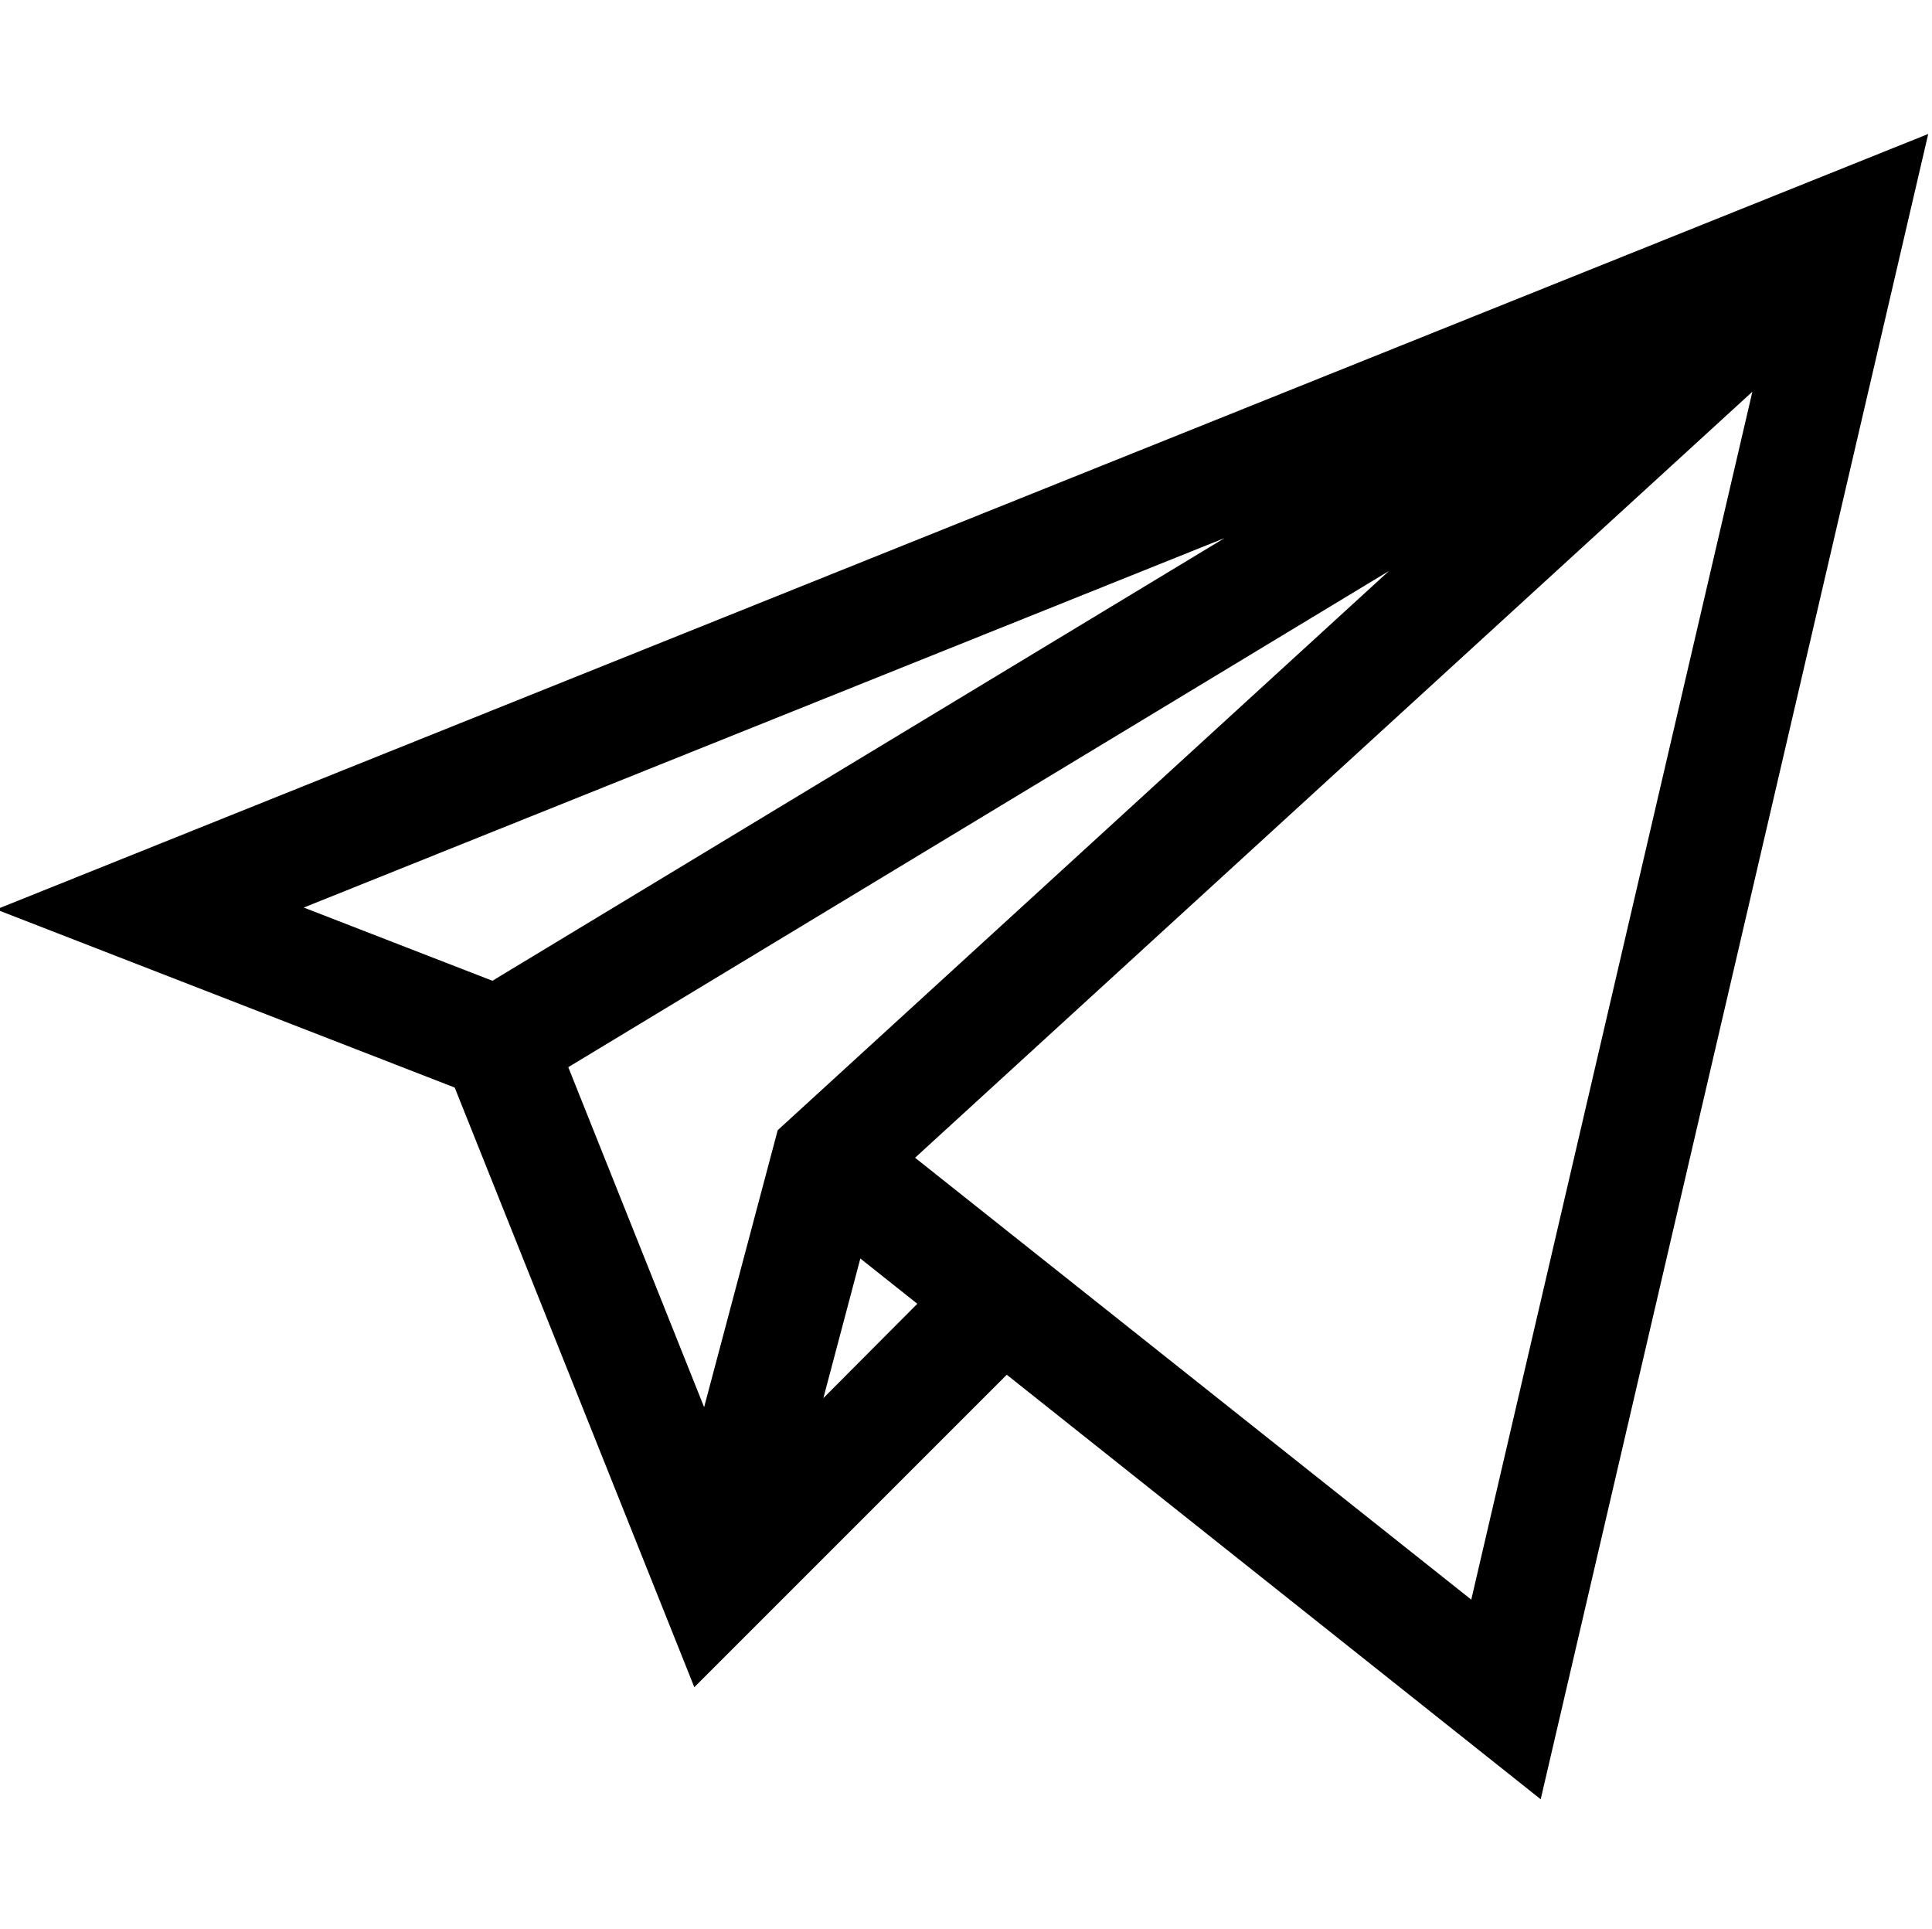
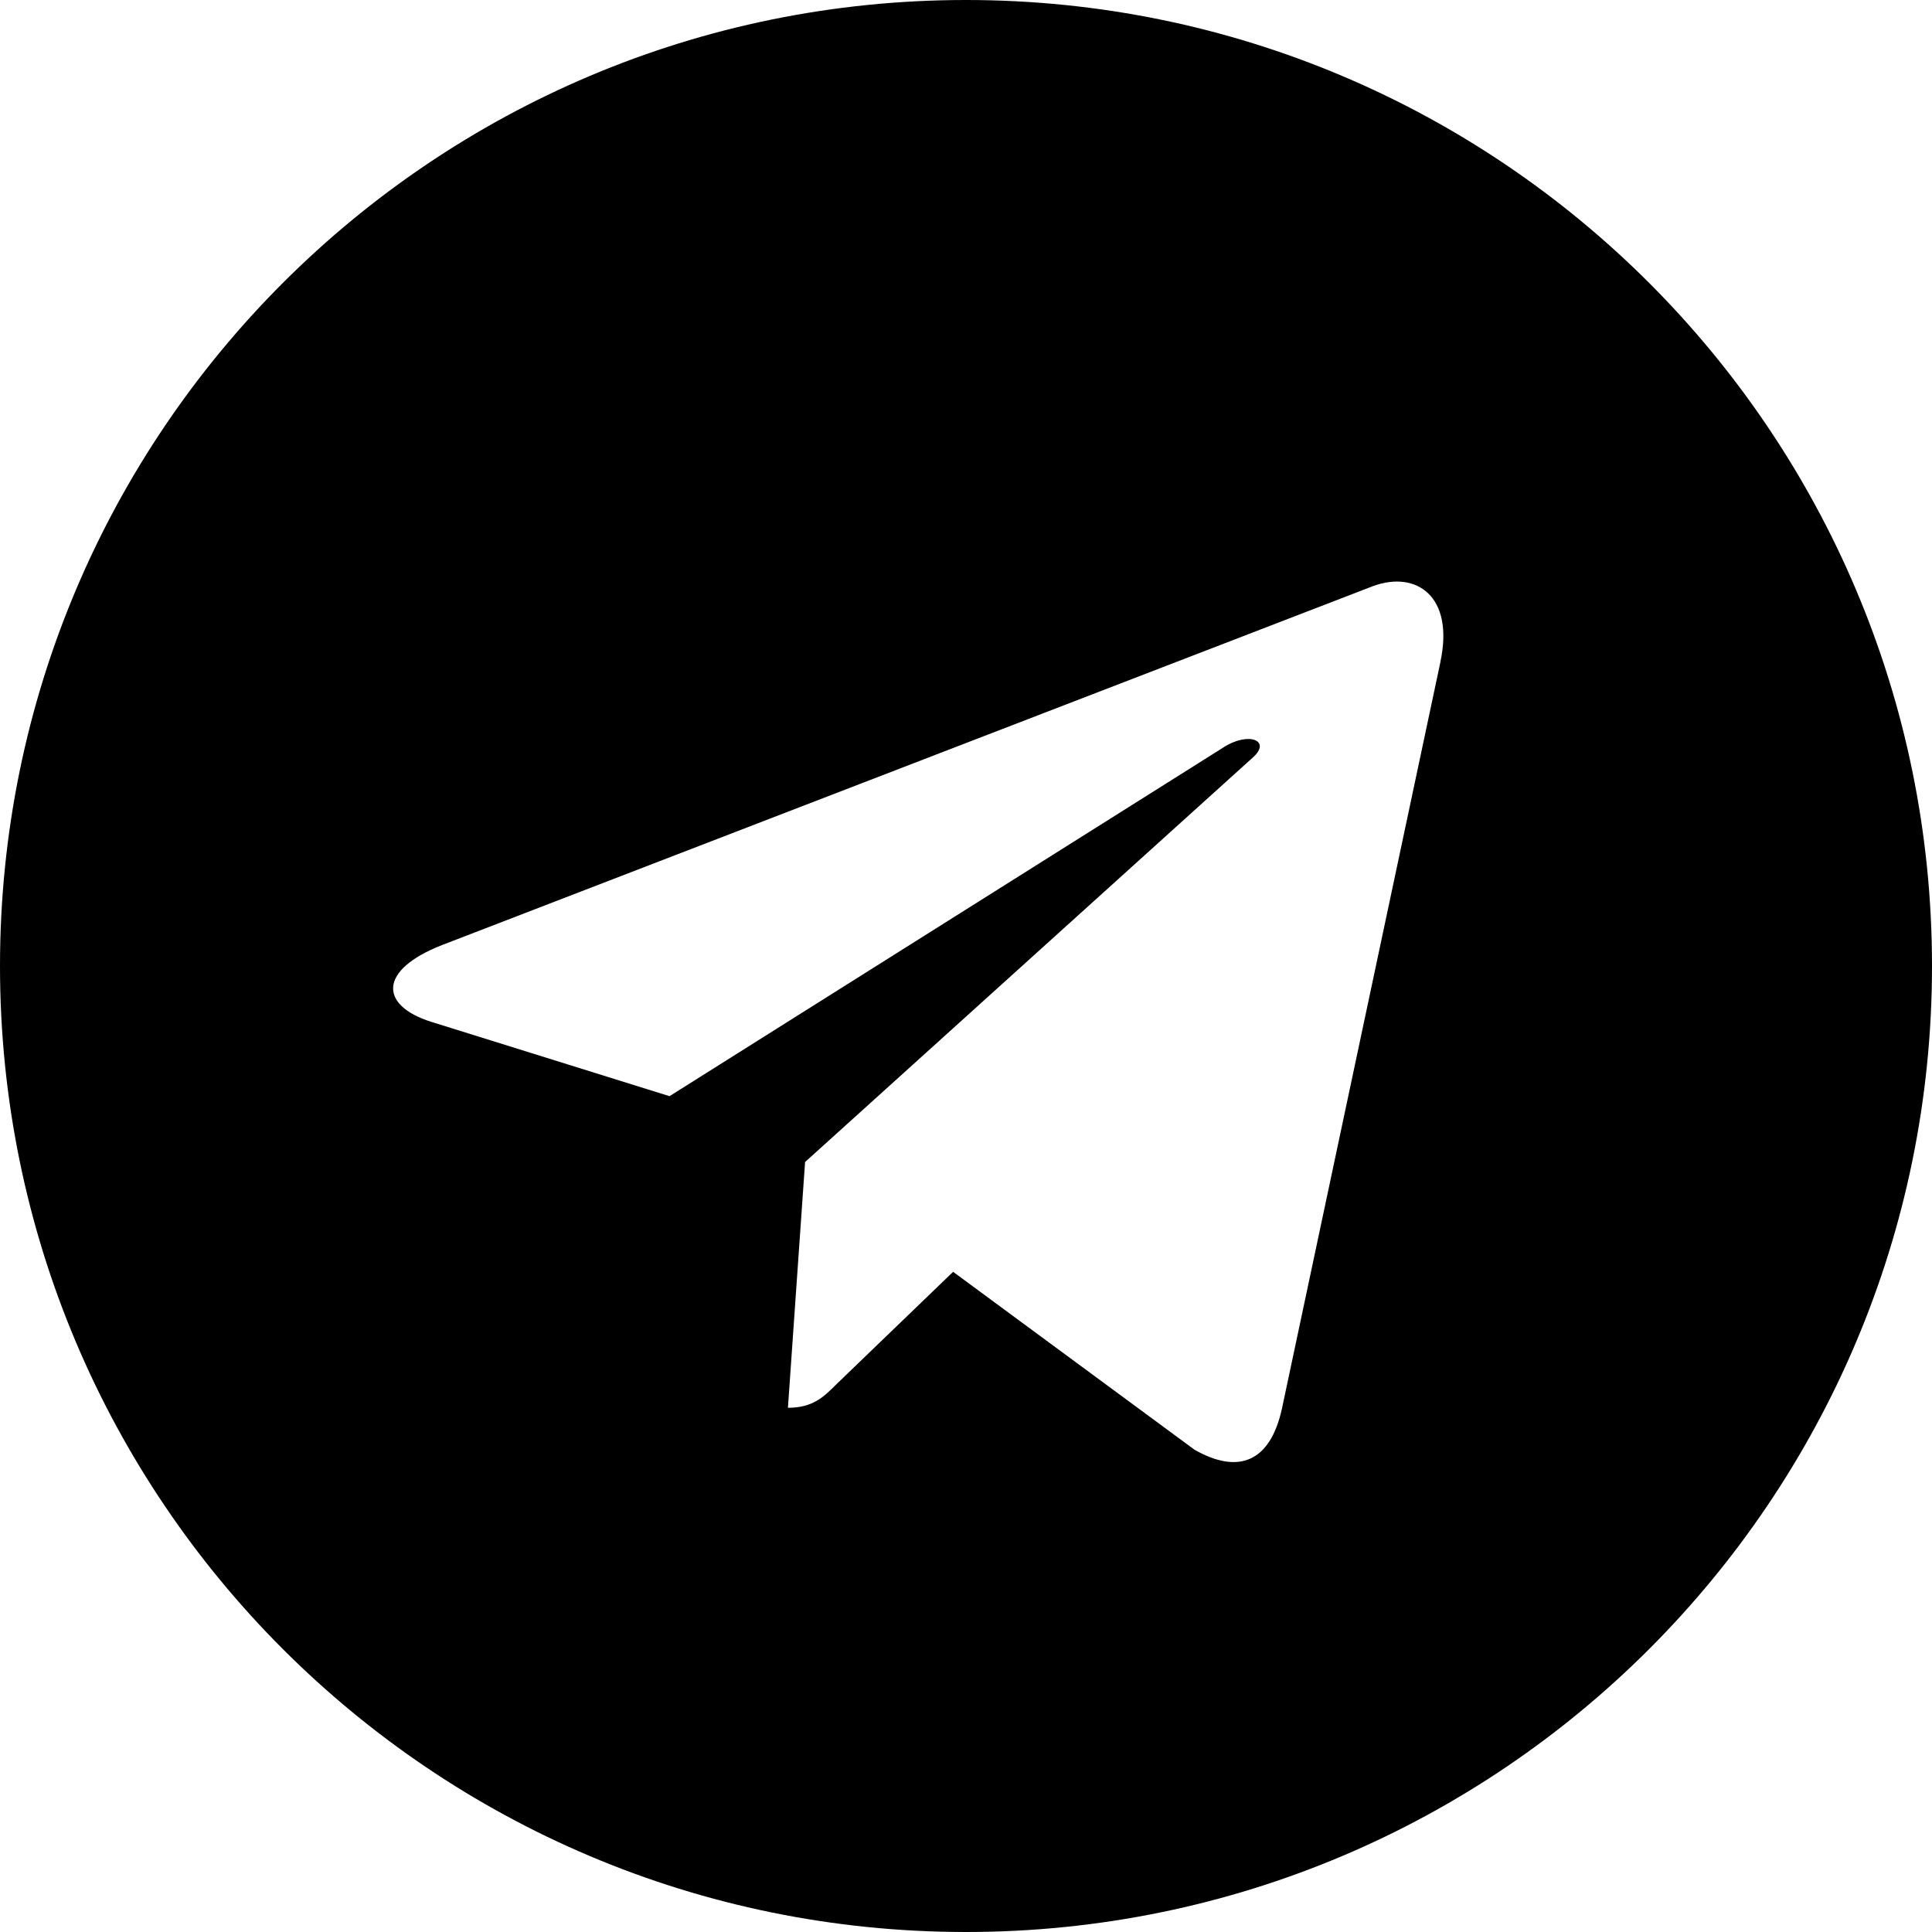
- <svg xmlns="http://www.w3.org/2000/svg" version="1.1" id="Layer_1" x="0px" y="0px" viewBox="0 0 512 511" style="enable-background:new 0 0 512 511;" xml:space="preserve">
-   <path d="M120.5,288.2L184,447.1l82.8-82.8l141.5,112.5L511,35.5L-1,241L120.5,288.2z M80.5,240.5l244-97.9l-194,117.3L80.5,240.5z   M368.1,151.3l-162,148.2l-19.5,73.4l-36-90.1L368.1,151.3z M218.2,370.5l9.8-37l15.1,12L218.2,370.5z M389.9,423.9L242.5,306.8  l221.9-203L389.9,423.9z" />
+ <svg xmlns="http://www.w3.org/2000/svg" id="Bold" enable-background="new 0 0 24 24" height="512" viewBox="0 0 24 24" width="512">
+   <path d="m12 24c6.629 0 12-5.371 12-12s-5.371-12-12-12-12 5.371-12 12 5.371 12 12 12zm-6.509-12.26 11.57-4.461c.537-.194 1.006.131.832.943l.001-.001-1.97 9.281c-.146.658-.537.818-1.084.508l-3-2.211-1.447 1.394c-.16.16-.295.295-.605.295l.213-3.053 5.56-5.023c.242-.213-.054-.333-.373-.121l-6.871 4.326-2.962-.924c-.643-.204-.657-.643.136-.953z" />
</svg>
